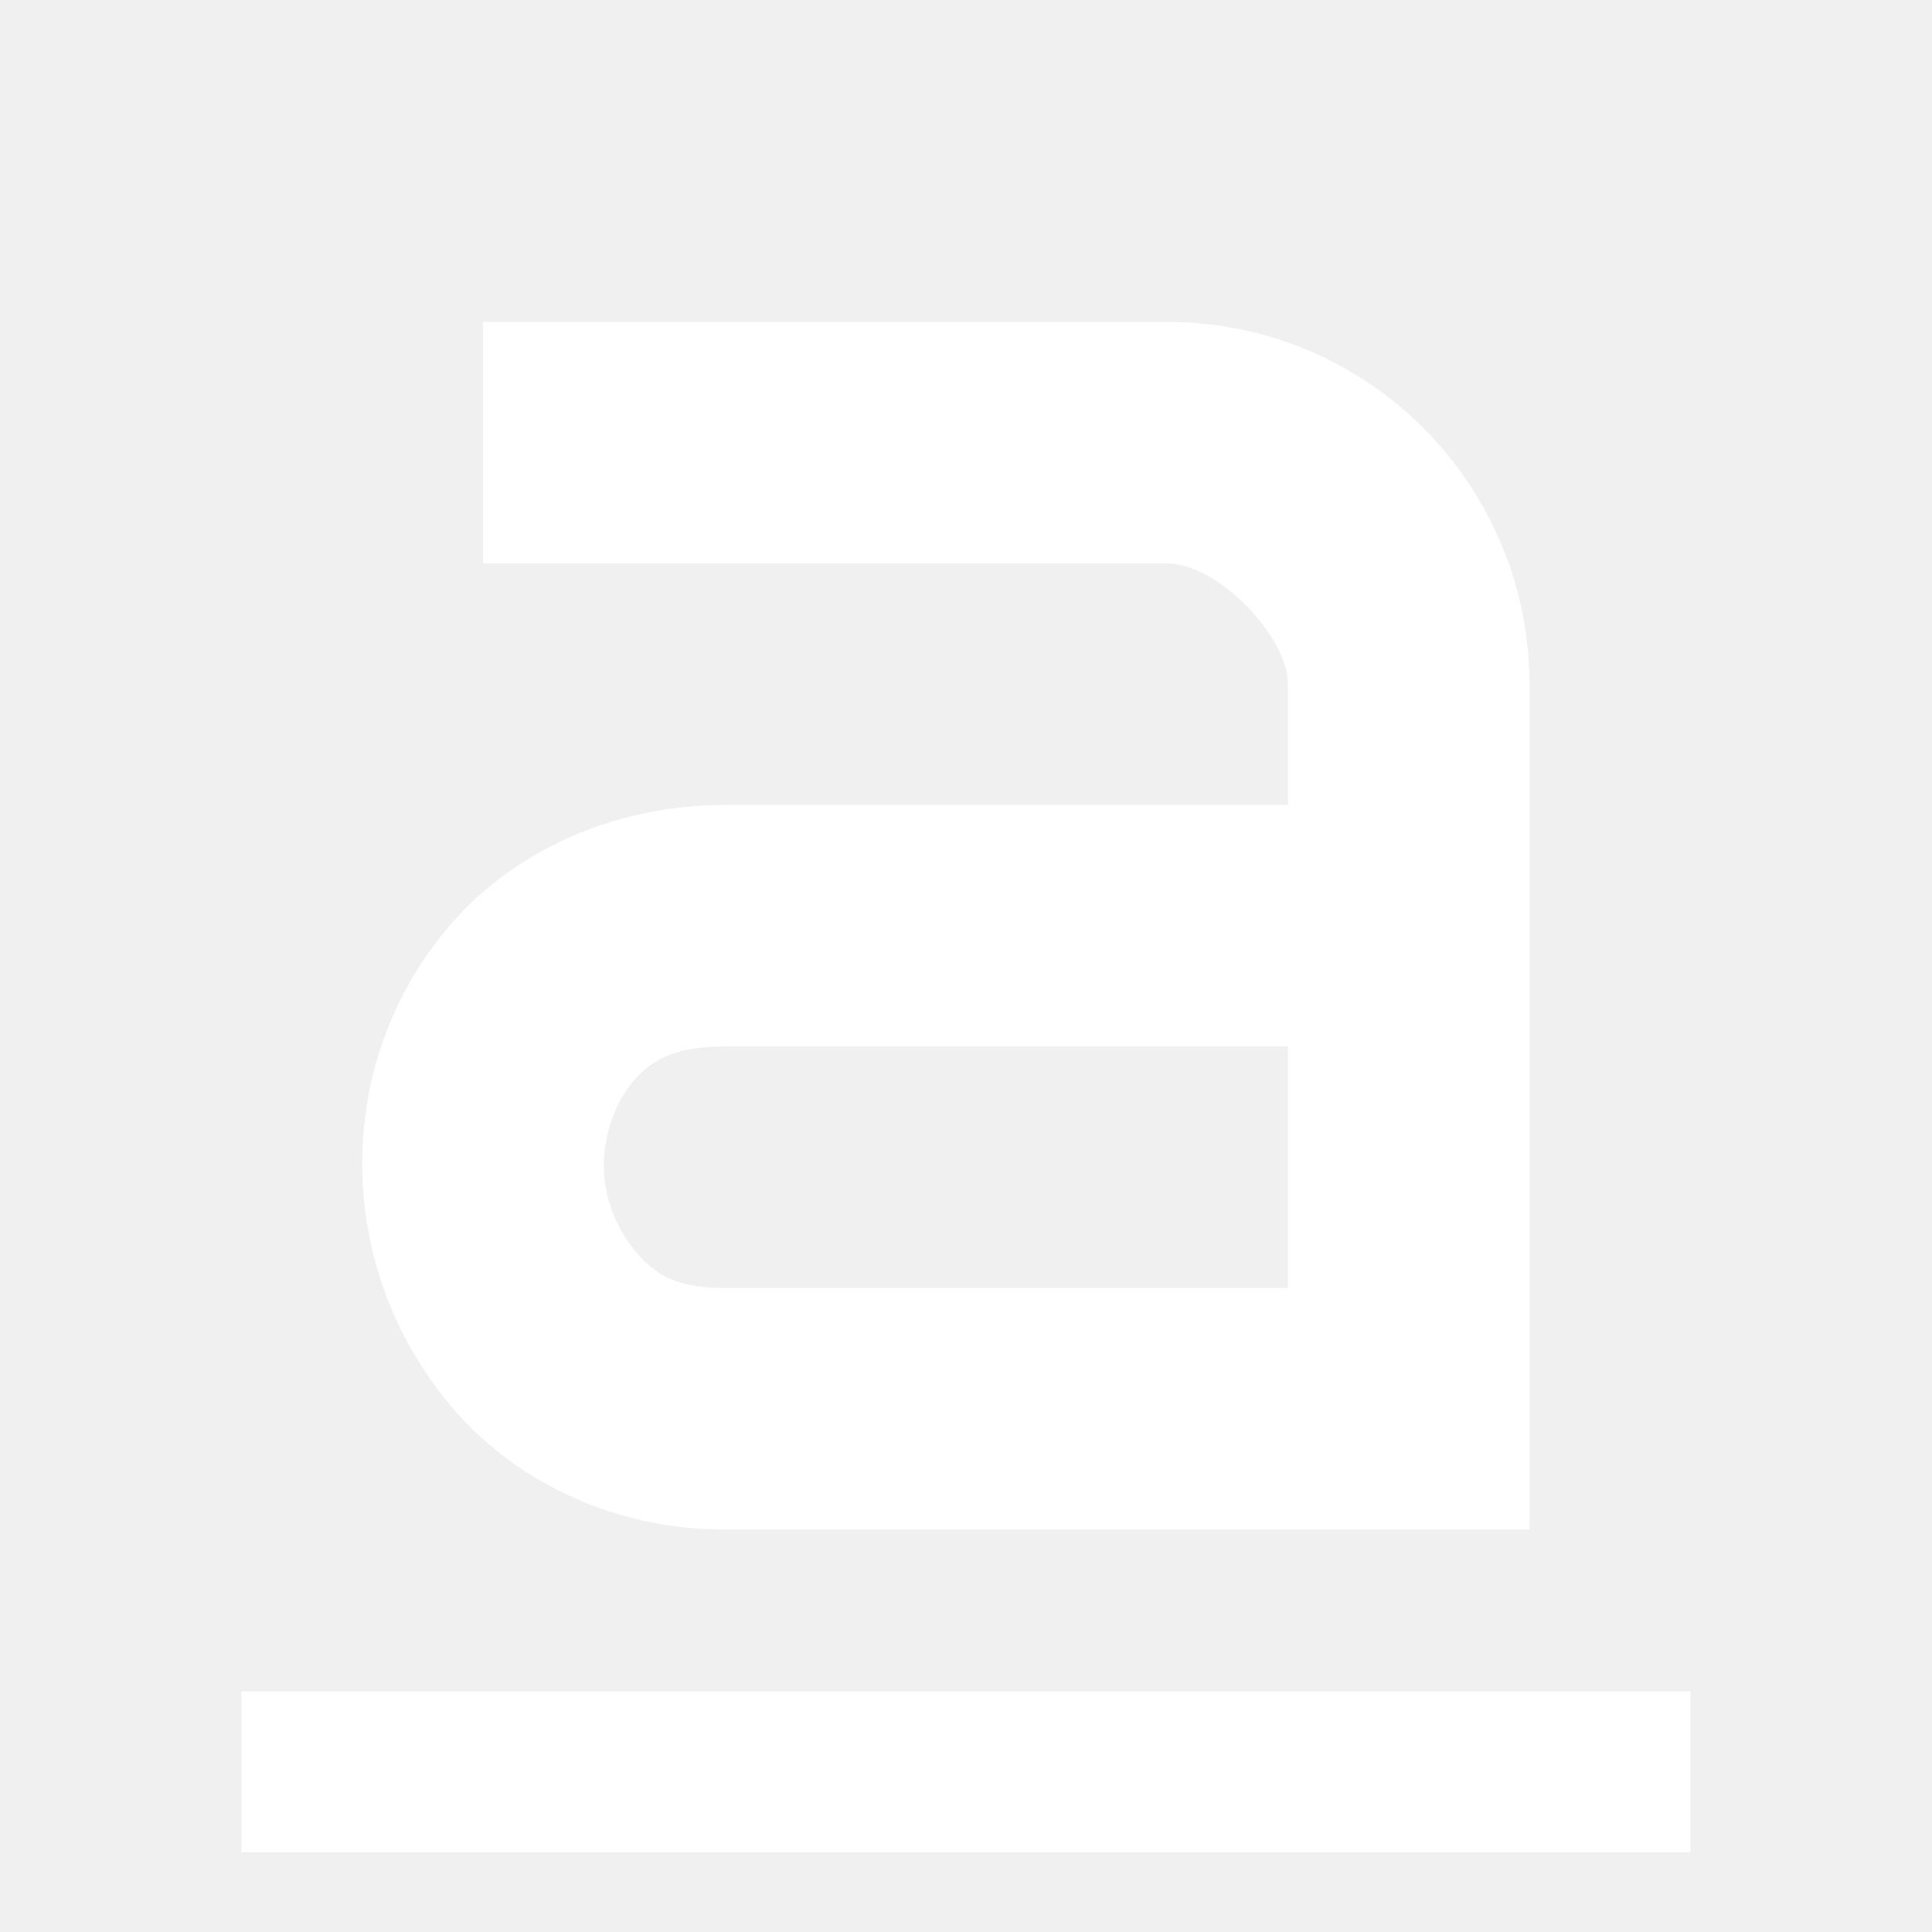
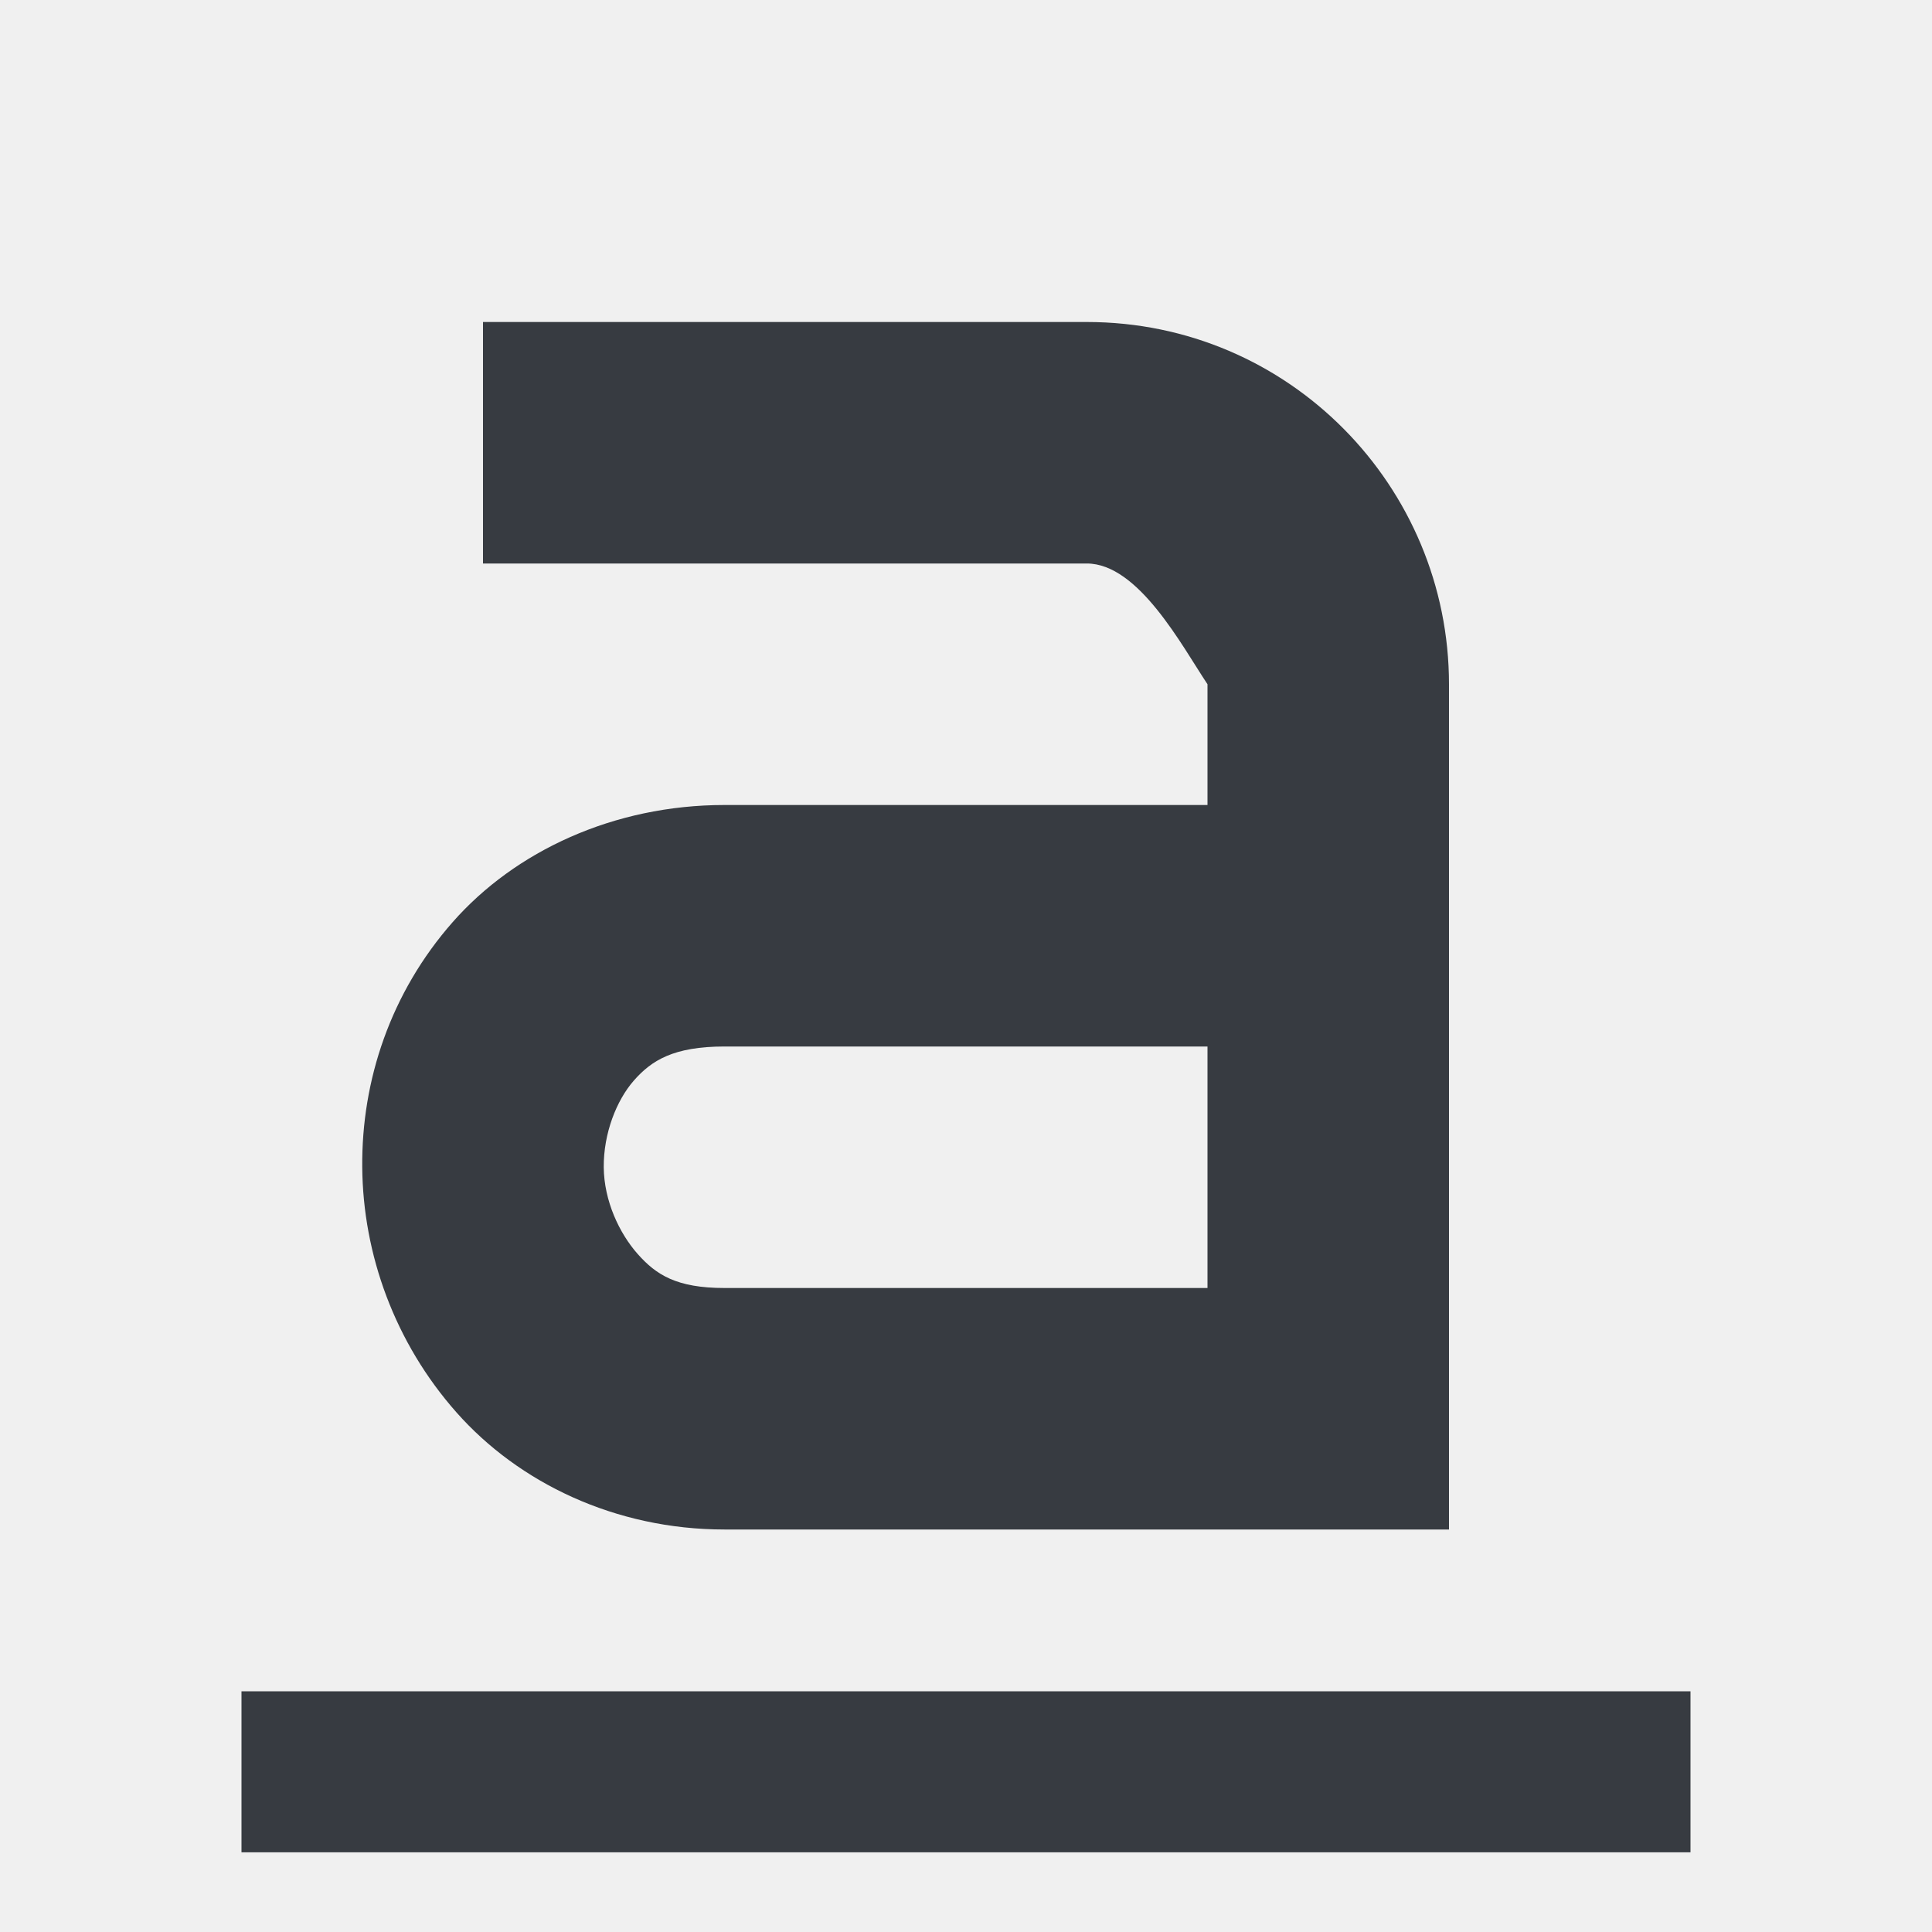
- <svg xmlns="http://www.w3.org/2000/svg" height="24" id="svg7384" version="1.1" width="24">
-   <defs id="defs7386" />
-   <g id="actions" style="display:inline" transform="translate(-113.0001,-195)">
-     <path d="m 119,199 0,3 8.5,0 c 0.642,0 1.5,0.921 1.5,1.5 l 0,1.5 -7,0 c -1.379,0 -2.603,0.576 -3.375,1.453 -0.772,0.877 -1.135,1.966 -1.125,3.047 0.009,1.081 0.403,2.179 1.172,3.047 0.768,0.868 1.966,1.453 3.328,1.453 3.333,0 6.667,0 10,0 l 0,-1.5 0,-9 c 0,-2.452 -1.98,-4.5 -4.5,-4.5 z m 3,9 7,0 0,3 -7,0 c -0.597,0 -0.85,-0.165 -1.078,-0.422 -0.228,-0.257 -0.418,-0.659 -0.422,-1.078 -0.003,-0.419 0.157,-0.83 0.375,-1.078 0.218,-0.248 0.491,-0.422 1.125,-0.422 z" id="path11643-3-2" style="font-size:medium;font-style:normal;font-variant:normal;font-weight:normal;font-stretch:normal;text-indent:0;text-align:start;text-decoration:none;line-height:normal;letter-spacing:normal;word-spacing:normal;text-transform:none;direction:ltr;block-progression:tb;writing-mode:lr-tb;text-anchor:start;baseline-shift:baseline;color:#000000;fill:#ffffff;stroke:none;stroke-width:2;marker:none;visibility:visible;display:inline;overflow:visible;enable-background:accumulate;font-family:Sans;-inkscape-font-specification:Sans" />
-     <path d="m 116,216.01 0,2 18,0 0,-2 -18,0 z" id="path5100" style="font-size:medium;font-style:normal;font-variant:normal;font-weight:normal;font-stretch:normal;text-indent:0;text-align:start;text-decoration:none;line-height:normal;letter-spacing:normal;word-spacing:normal;text-transform:none;direction:ltr;block-progression:tb;writing-mode:lr-tb;text-anchor:start;baseline-shift:baseline;color:#000000;fill:#ffffff;stroke:none;stroke-width:2;marker:none;visibility:visible;display:inline;overflow:visible;enable-background:accumulate;font-family:Sans;-inkscape-font-specification:Sans" />
+ <svg xmlns="http://www.w3.org/2000/svg" height="24" version="1.1" width="24">
+   <g transform="translate(-113.0001,-171)">
+     <path d="m 116,192.01 0,2 18,0 0,-2 -18,0 z" style="fill:#373b41;stroke-width:2" />
+     <path d="m 119,175 0,3 7.5,0 c 0.642,0 1.179,1.018 1.5,1.5 l 0,1.5 -6,0 c -1.379,0 -2.603,0.576 -3.375,1.453 -0.772,0.877 -1.135,1.966 -1.125,3.047 0.009,1.081 0.403,2.179 1.172,3.047 0.768,0.868 1.966,1.453 3.328,1.453 3.333,0 5.667,0 9,0 l 0,-1.5 0,-9 c 0,-2.452 -1.98,-4.5 -4.5,-4.5 z m 3,9 6,0 0,3 -6,0 c -0.597,0 -0.85,-0.165 -1.078,-0.422 -0.228,-0.257 -0.418,-0.659 -0.422,-1.078 -0.003,-0.419 0.157,-0.83 0.375,-1.078 0.218,-0.248 0.491,-0.422 1.125,-0.422 z" style="fill:#373b41;stroke-width:2" />
  </g>
</svg>
